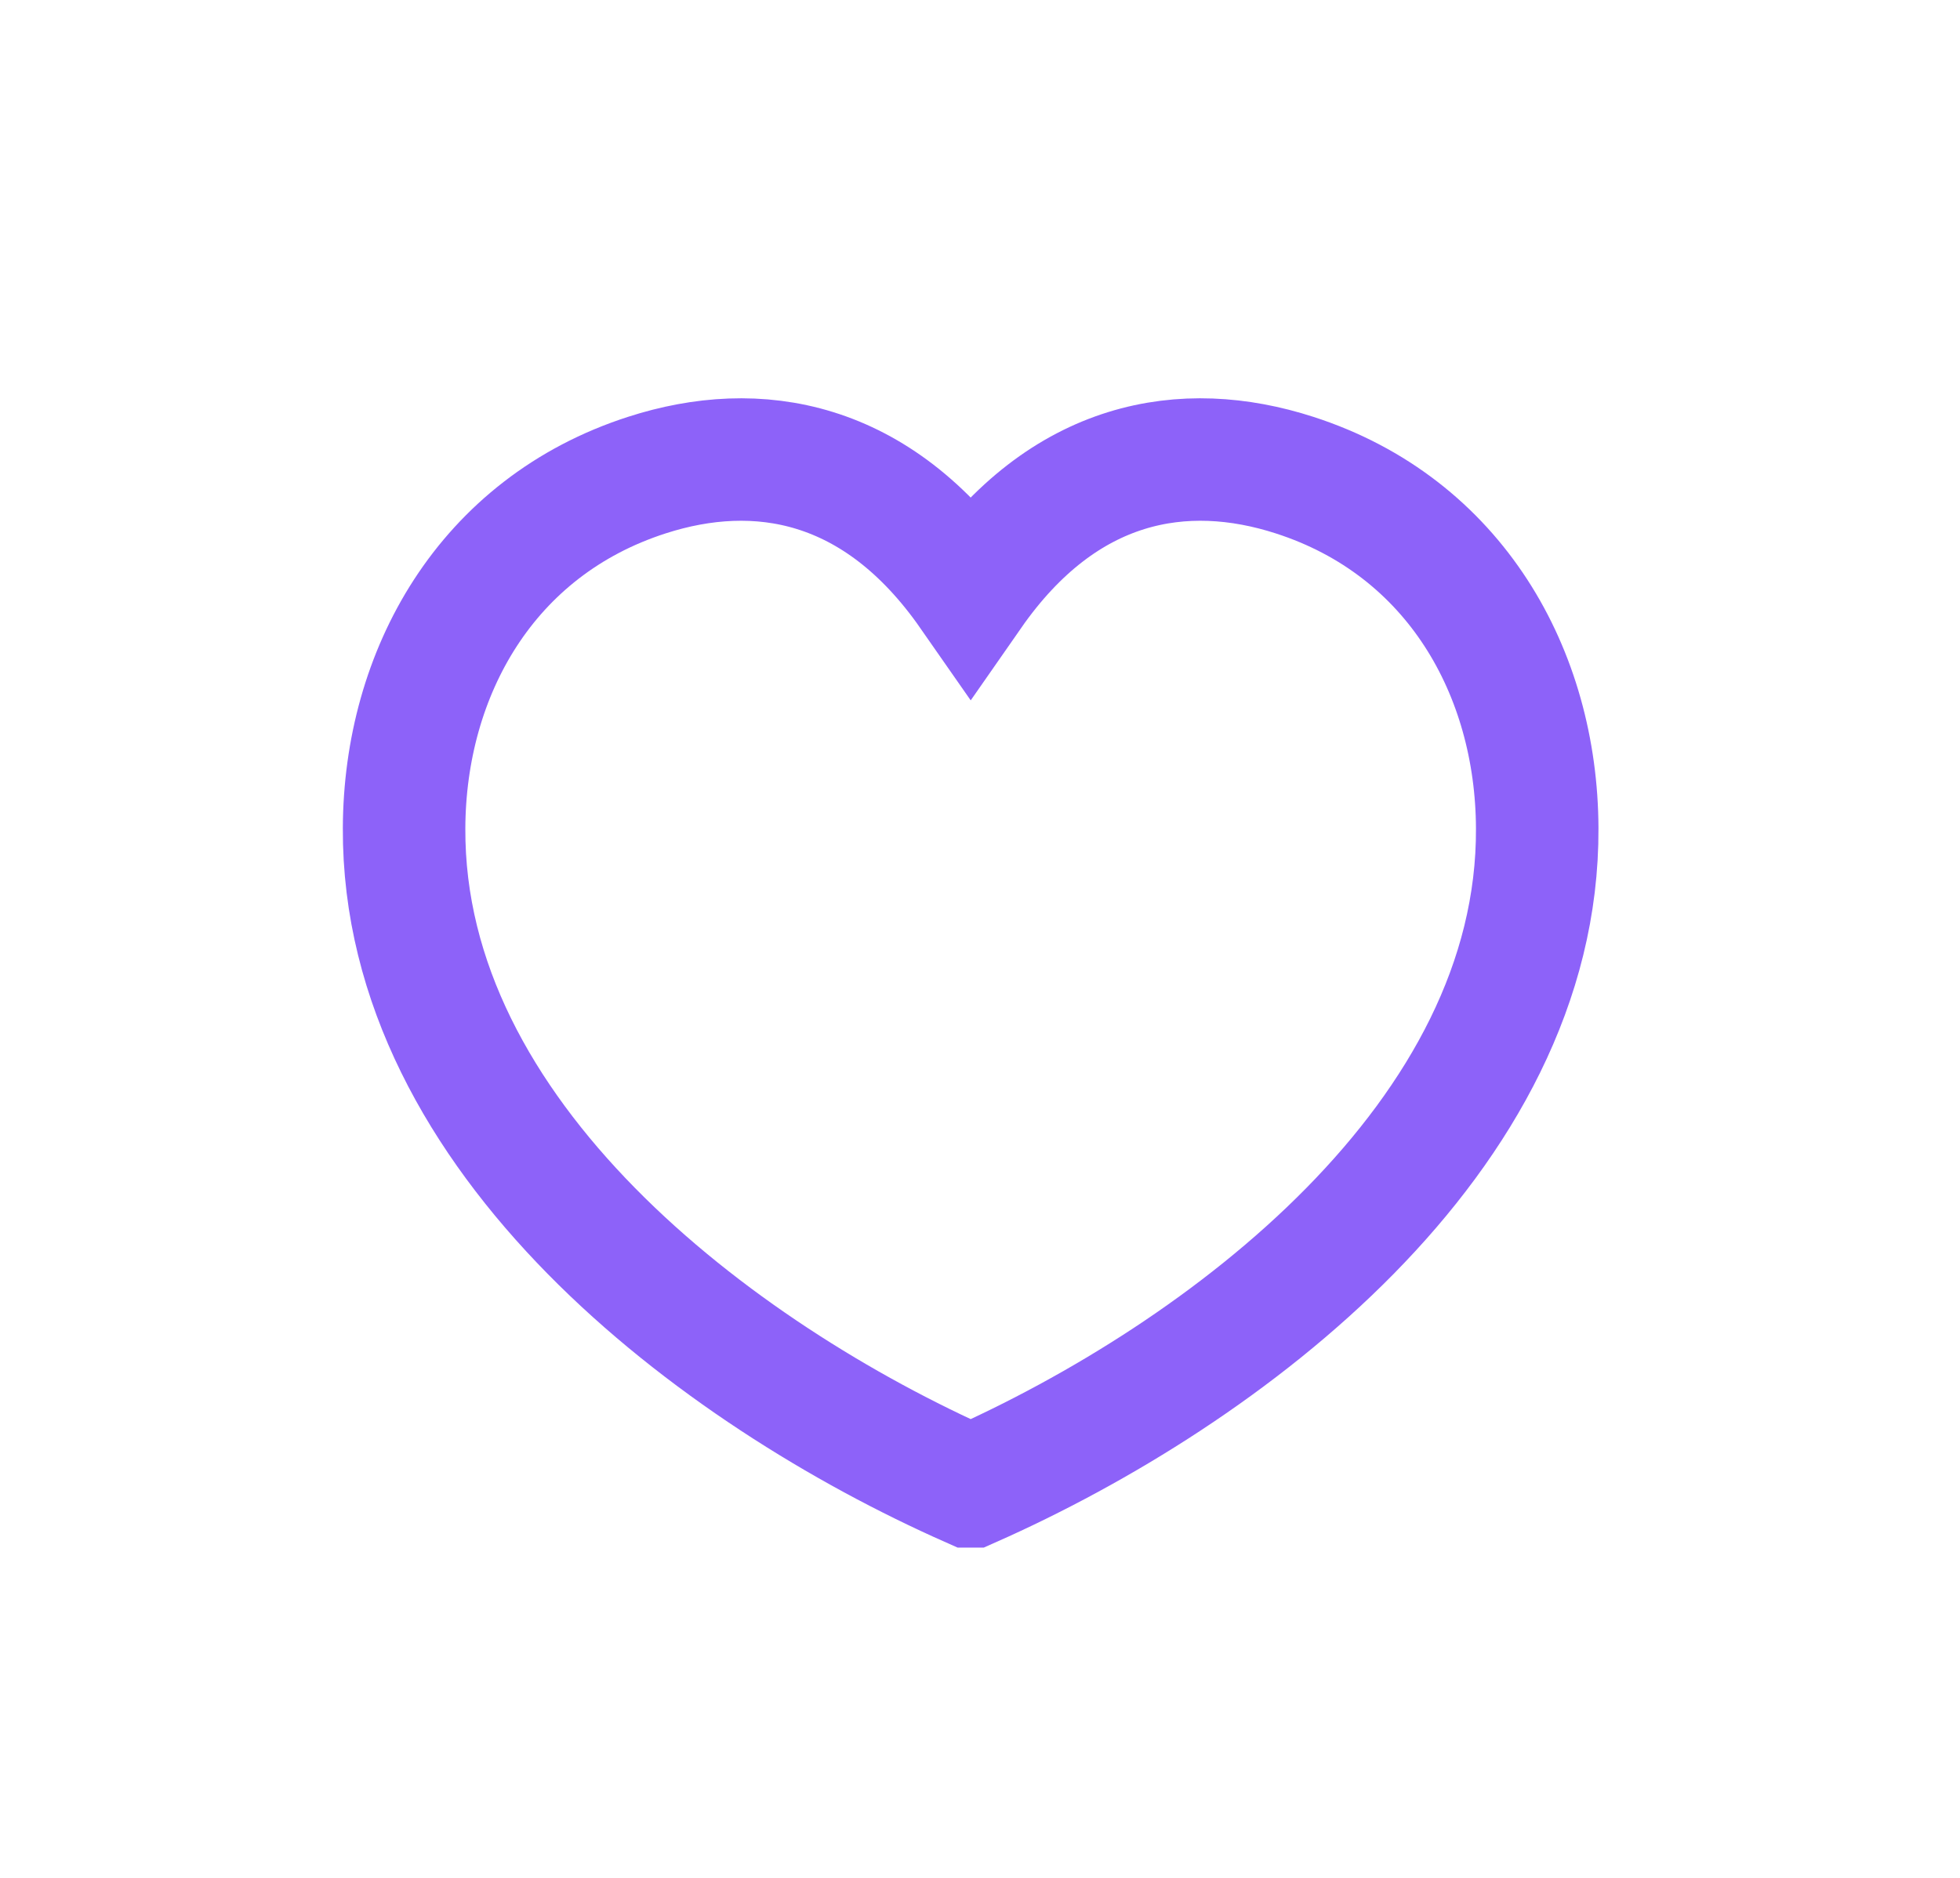
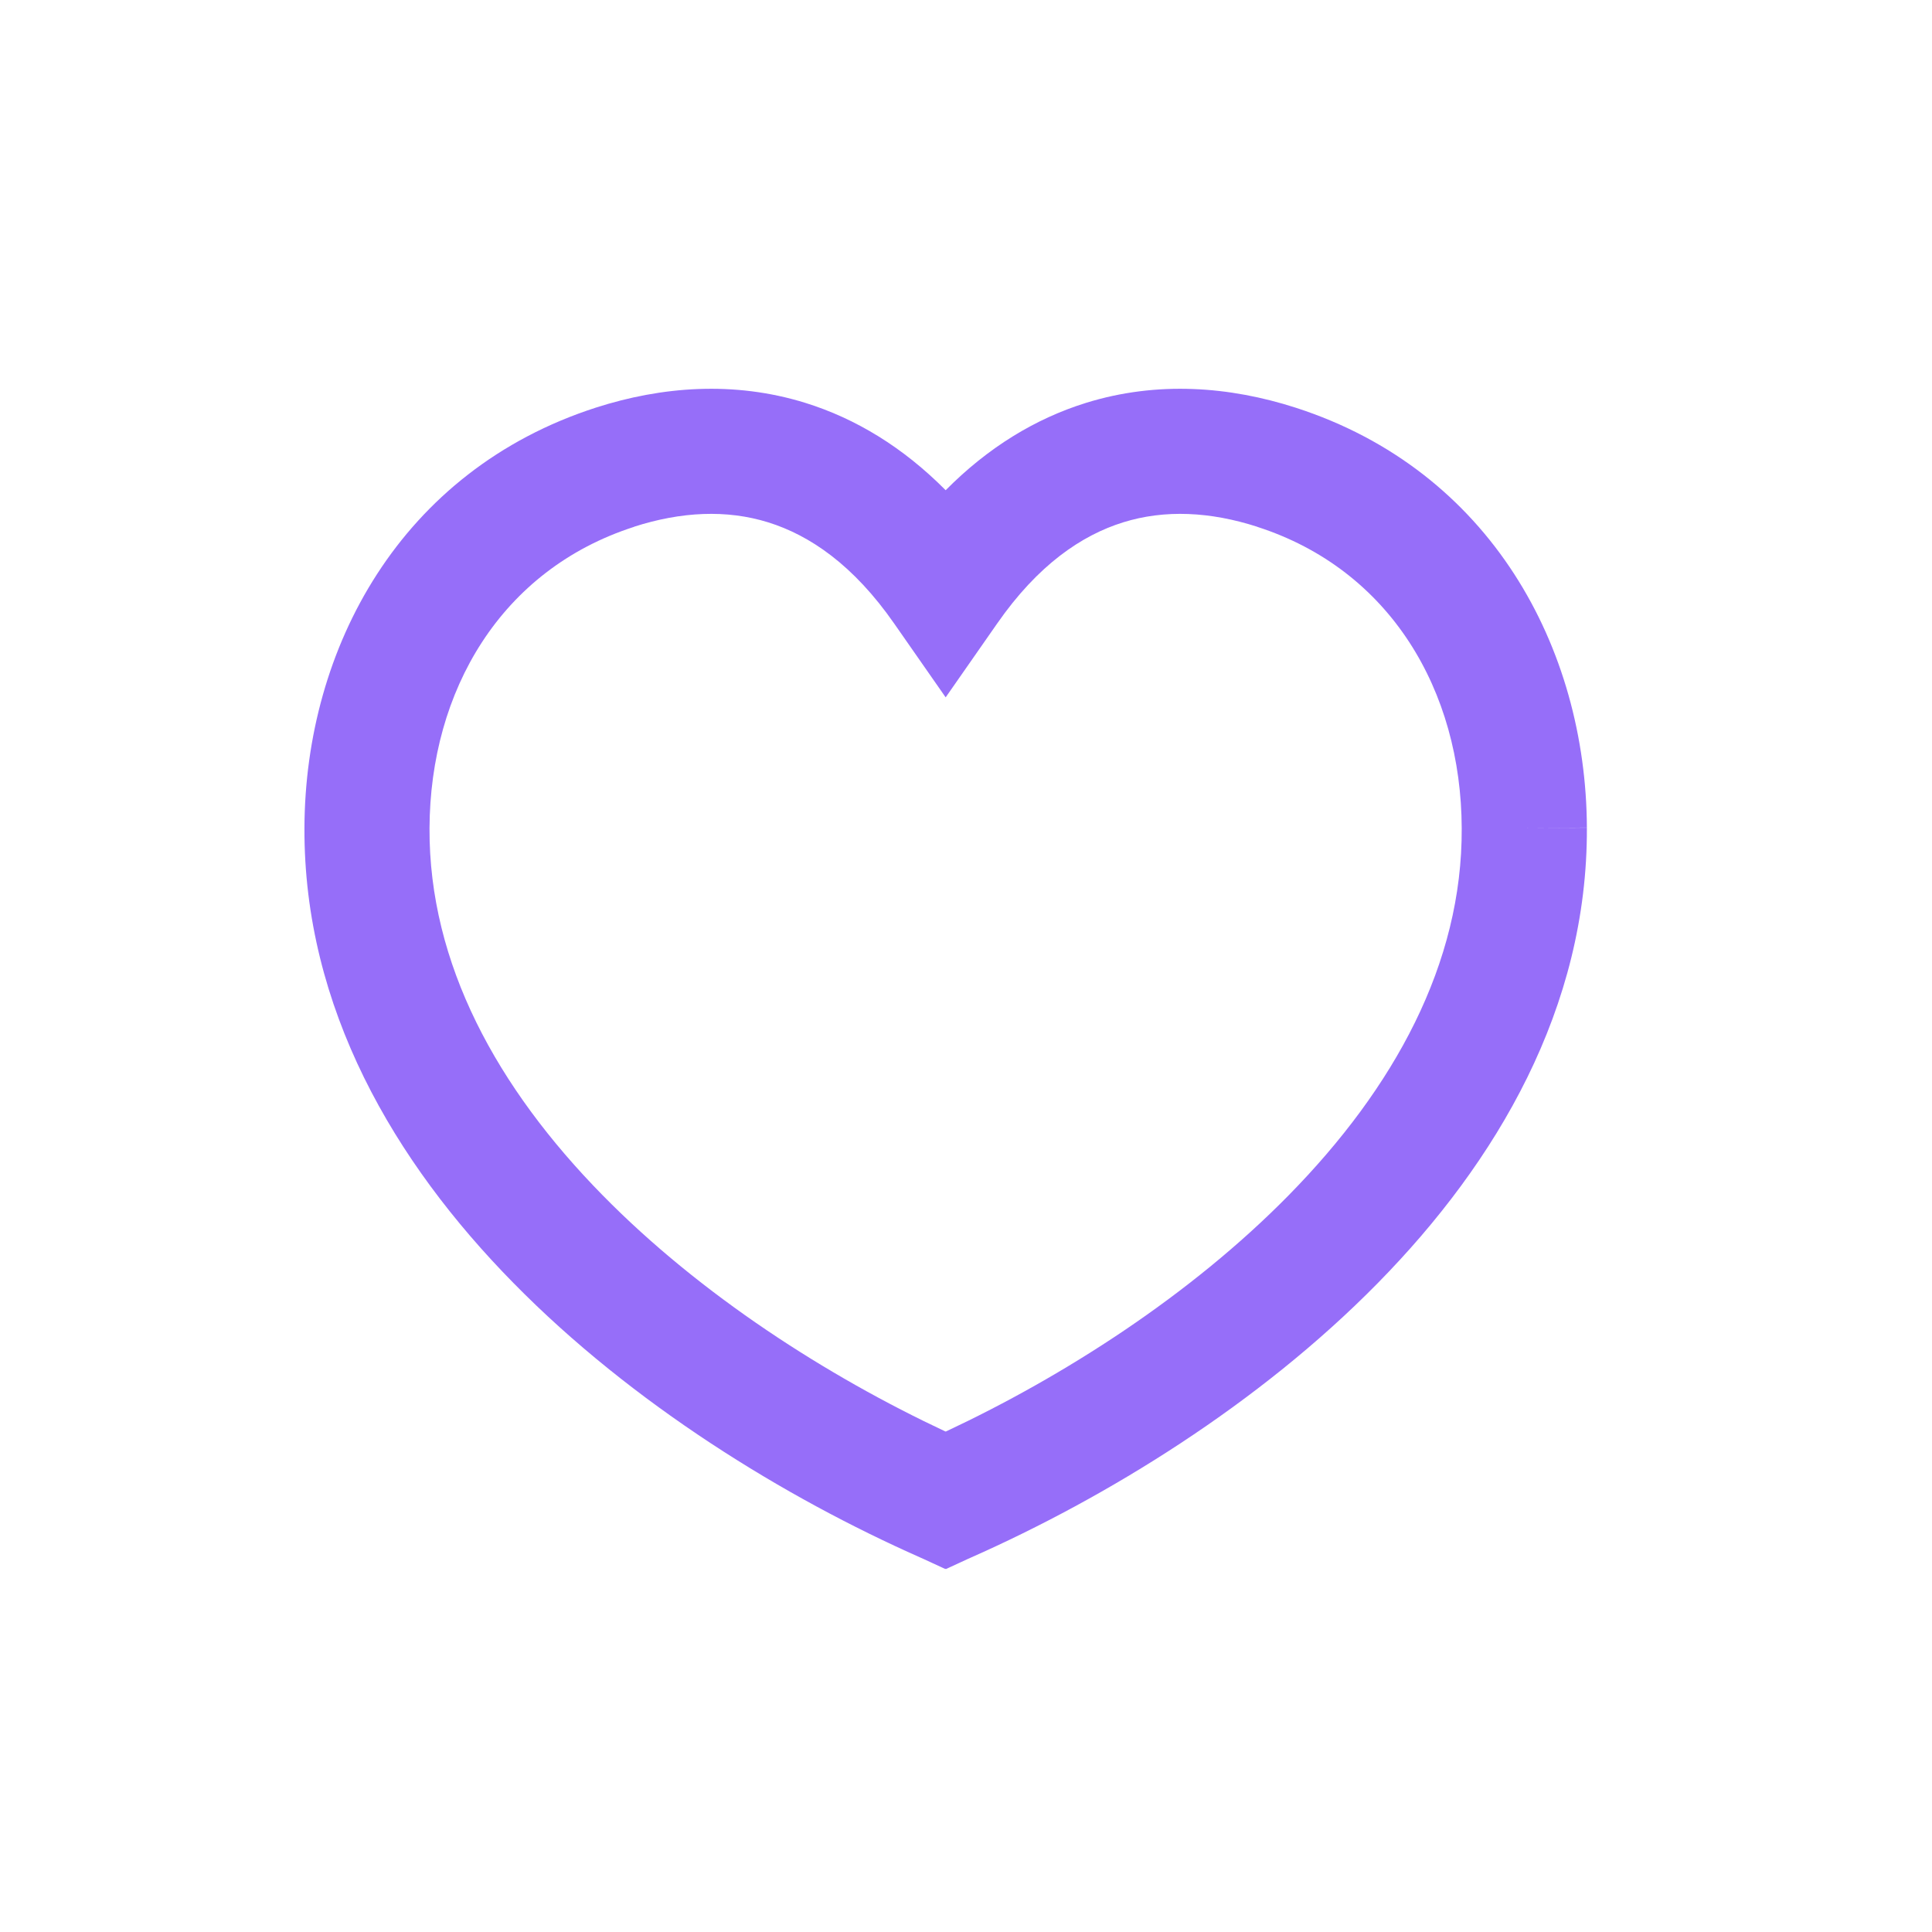
- <svg xmlns="http://www.w3.org/2000/svg" width="24" height="23" viewBox="0 0 24 23" fill="none">
-   <path d="M18.823 10.144C18.816 8.242 17.818 6.453 15.851 5.819C14.5 5.383 13.028 5.626 11.886 7.266C10.743 5.626 9.272 5.383 7.921 5.819C5.953 6.453 4.955 8.242 4.948 10.144C4.93 13.927 8.763 16.822 11.885 18.205L11.886 18.205L11.887 18.205C15.008 16.822 18.842 13.927 18.823 10.144Z" stroke="#8D62F9" stroke-width="1.5" stroke-linecap="square" />
+ <svg xmlns="http://www.w3.org/2000/svg" width="19" height="19" viewBox="0 0 19 19" fill="none">
+   <path fill-rule="evenodd" clip-rule="evenodd" d="M9.3 4.821C9.717 4.4 10.182 4.117 10.68 3.962C11.383 3.744 12.094 3.801 12.741 4.009C14.659 4.627 15.599 6.372 15.606 8.14L14.991 8.142L15.606 8.139C15.614 9.91 14.721 11.427 13.55 12.618C12.379 13.81 10.882 14.727 9.55 15.317L9.512 15.334L9.304 15.43L9.3 15.428L9.296 15.43L9.088 15.334L9.05 15.317C7.718 14.727 6.221 13.81 5.05 12.618C3.879 11.428 2.986 9.911 2.994 8.14L3.609 8.143L2.994 8.14C3.001 6.372 3.94 4.628 5.859 4.009M9.3 4.821C8.882 4.4 8.418 4.117 7.92 3.962C7.217 3.744 6.506 3.801 5.859 4.009M7.555 5.137C7.144 5.009 6.697 5.032 6.236 5.18L6.236 5.181C4.927 5.602 4.23 6.792 4.224 8.145L4.224 8.146C4.218 9.477 4.889 10.699 5.927 11.755C6.894 12.739 8.138 13.534 9.298 14.078L9.3 14.077L9.302 14.078C10.462 13.534 11.706 12.739 12.673 11.755C13.711 10.699 14.382 9.477 14.375 8.145L14.375 8.144C14.37 6.792 13.672 5.602 12.364 5.181L12.363 5.18C11.902 5.032 11.456 5.009 11.045 5.137C10.638 5.264 10.208 5.554 9.805 6.134L9.3 6.858L8.795 6.134C8.392 5.554 7.962 5.264 7.555 5.137Z" fill="#8D62F9" fill-opacity="0.92" />
</svg>
